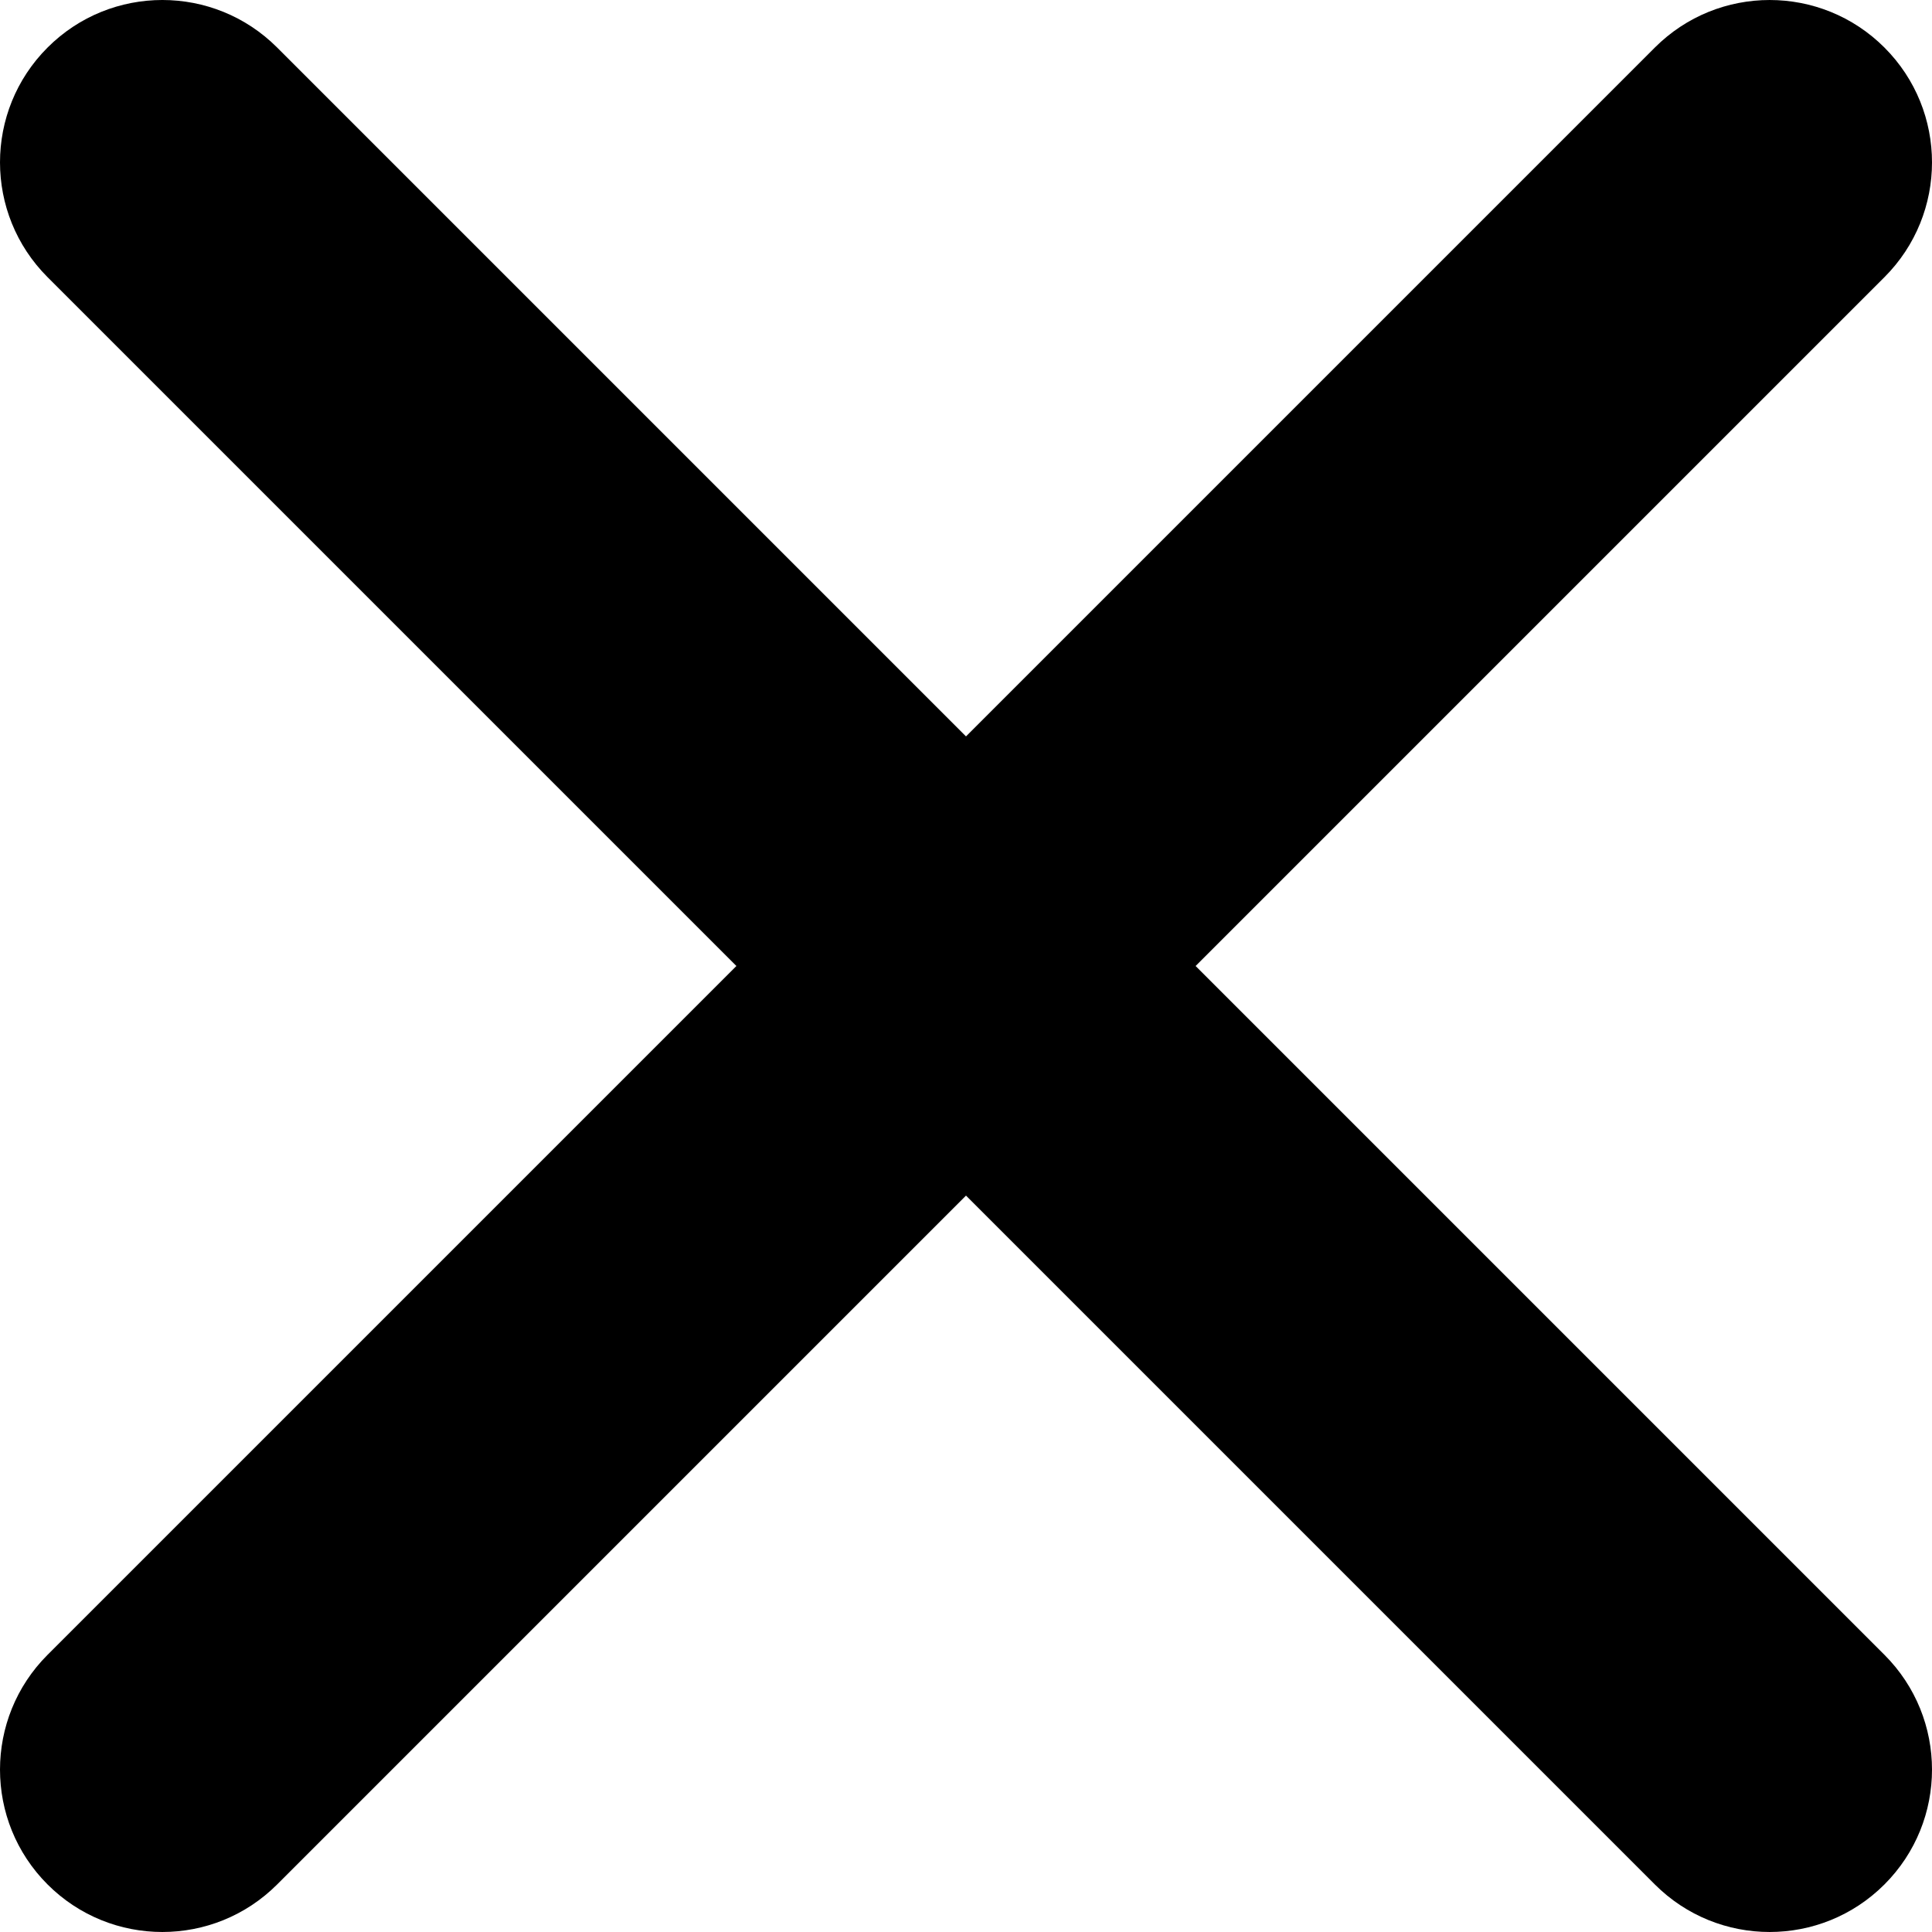
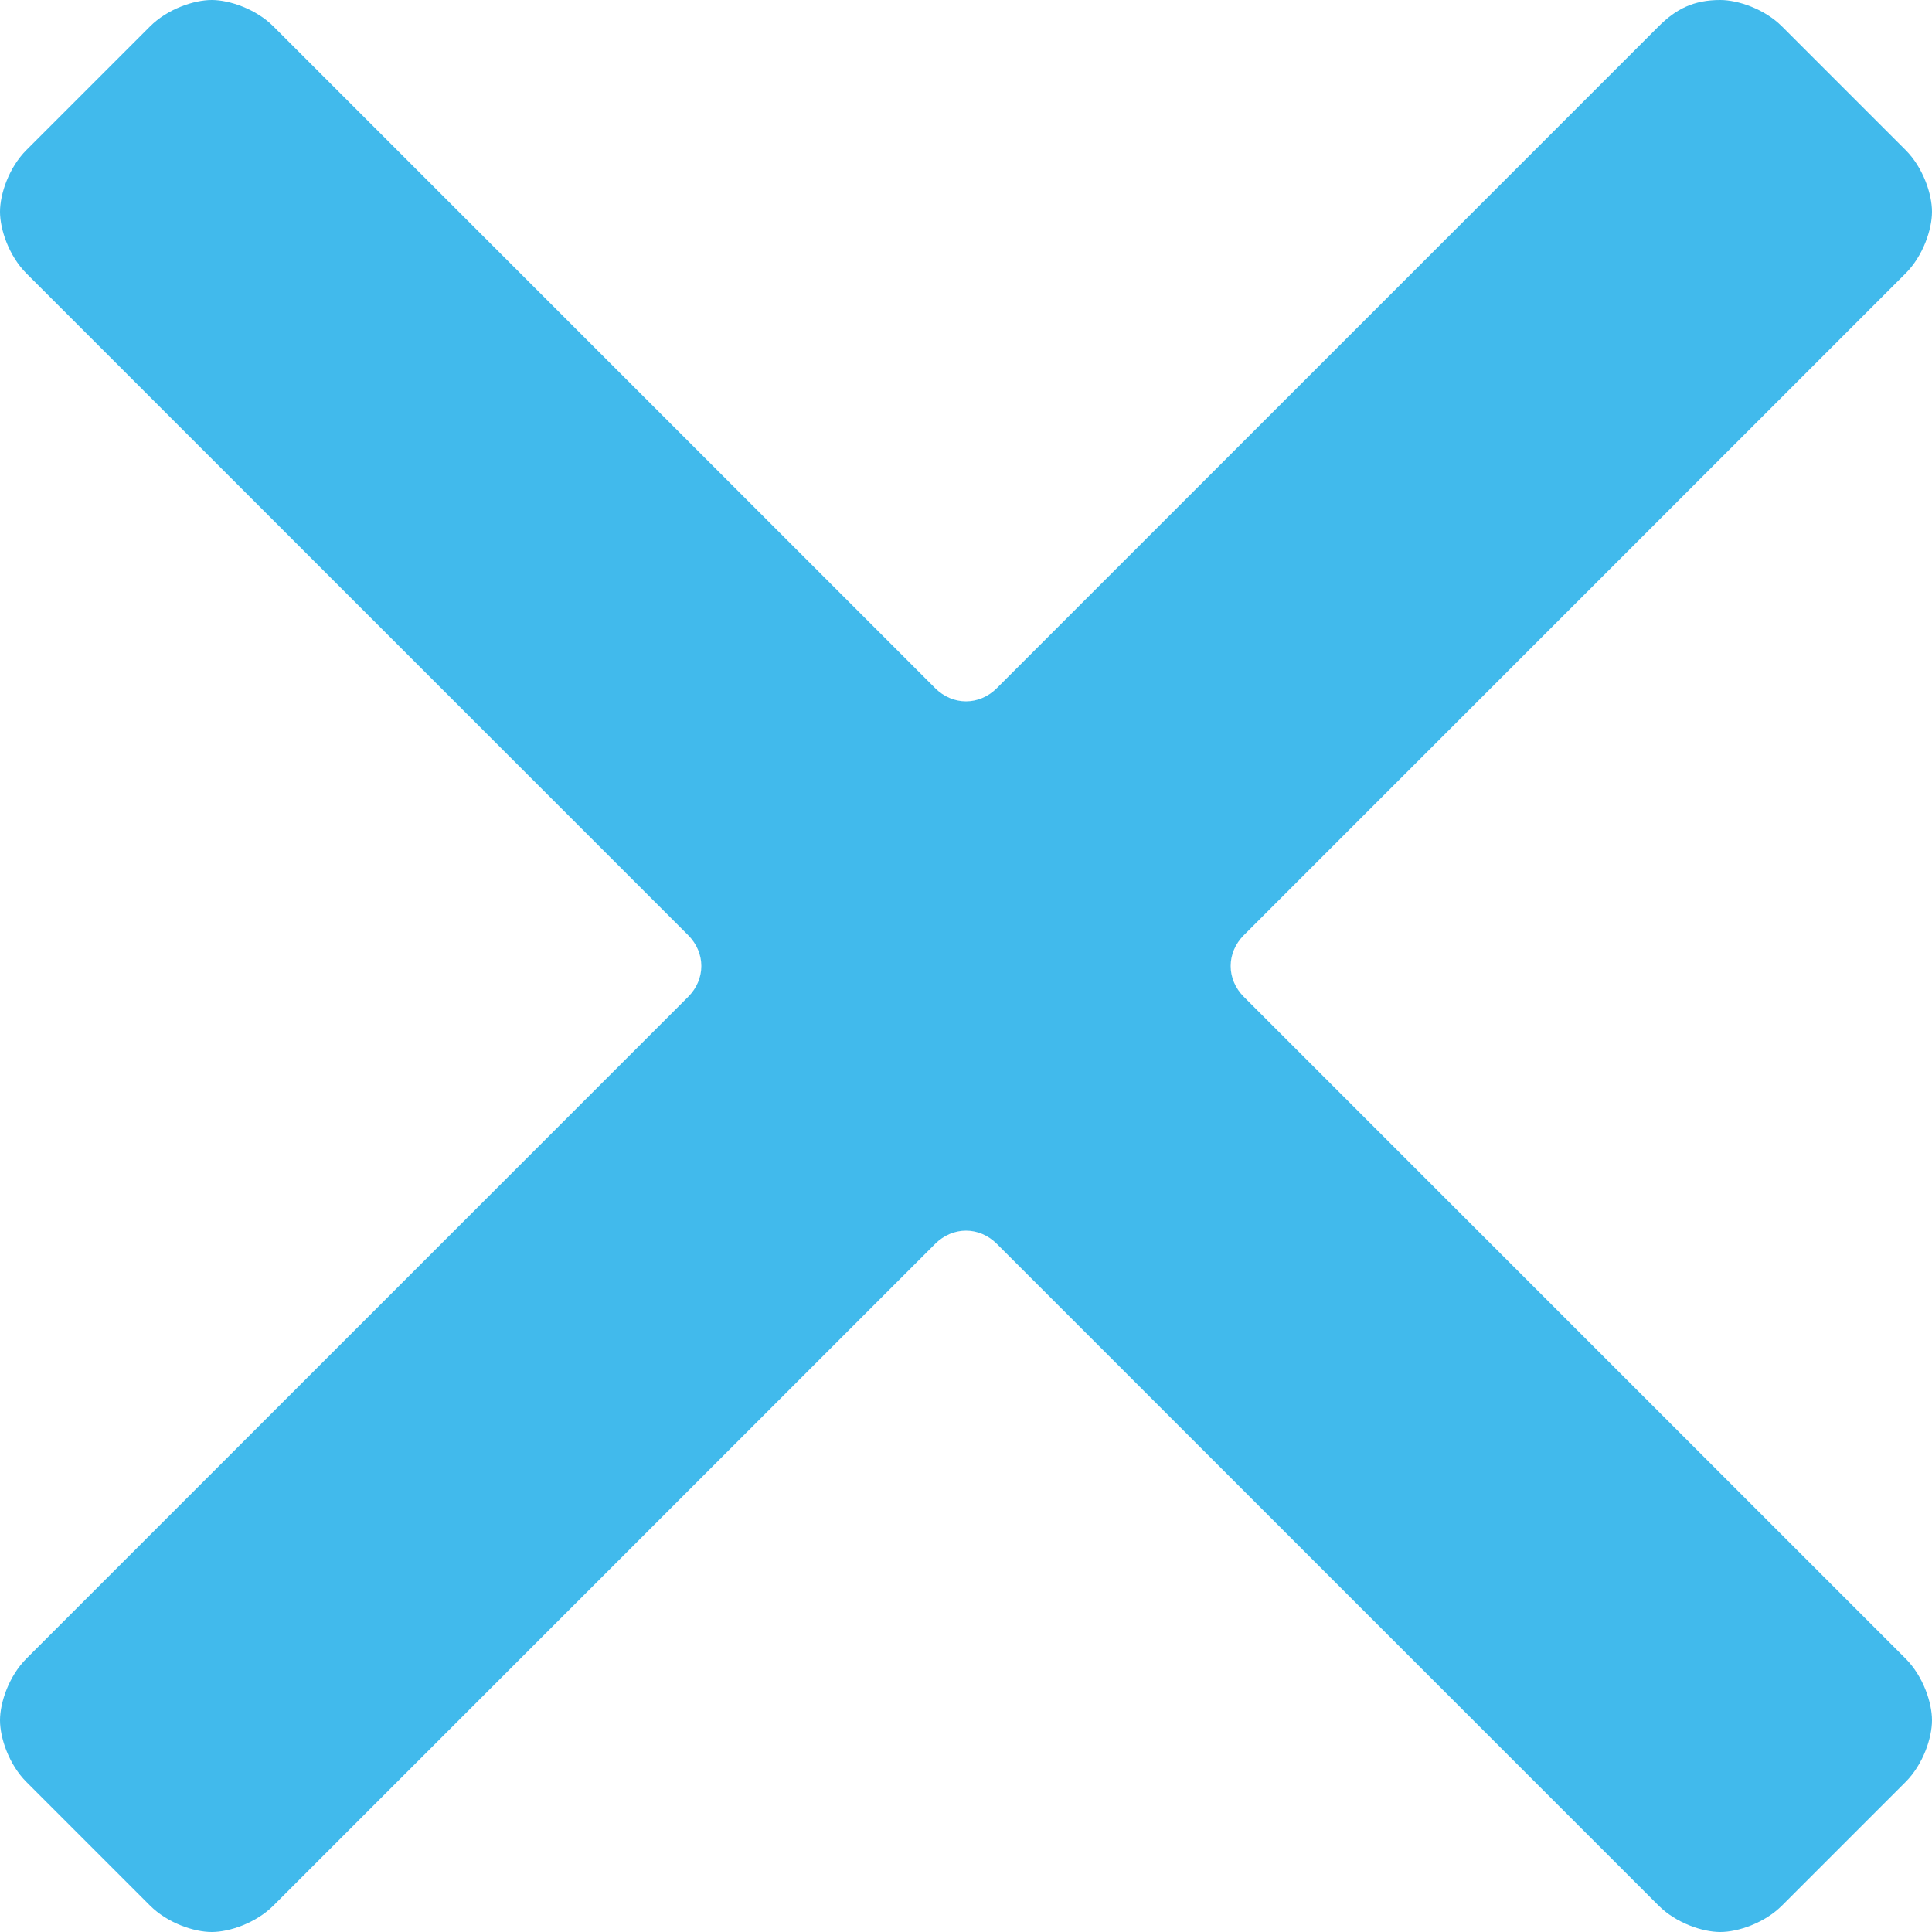
- <svg xmlns="http://www.w3.org/2000/svg" version="1.1" id="Capa_1" x="0px" y="0px" viewBox="0 0 212.982 212.982" style="enable-background:new 0 0 212.982 212.982;" xml:space="preserve">
-   <g id="Close">
-     <path style="fill-rule:evenodd;clip-rule:evenodd;" d="M131.804,106.491l75.936-75.936c6.99-6.99,6.99-18.323,0-25.312   c-6.99-6.99-18.322-6.99-25.312,0l-75.937,75.937L30.554,5.242c-6.99-6.99-18.322-6.99-25.312,0c-6.989,6.99-6.989,18.323,0,25.312   l75.937,75.936L5.242,182.427c-6.989,6.99-6.989,18.323,0,25.312c6.99,6.99,18.322,6.99,25.312,0l75.937-75.937l75.937,75.937   c6.989,6.99,18.322,6.99,25.312,0c6.99-6.99,6.99-18.322,0-25.312L131.804,106.491z" />
+ <svg xmlns="http://www.w3.org/2000/svg" version="1.1" viewBox="0 0 21.9 21.9" enable-background="new 0 0 21.9 21.9" width="512px" height="512px" class="">
+   <g>
+     <path d="M14.1,11.3c-0.2-0.2-0.2-0.5,0-0.7l7.5-7.5c0.2-0.2,0.3-0.5,0.3-0.7s-0.1-0.5-0.3-0.7l-1.4-1.4C20,0.1,19.7,0,19.5,0  c-0.3,0-0.5,0.1-0.7,0.3l-7.5,7.5c-0.2,0.2-0.5,0.2-0.7,0L3.1,0.3C2.9,0.1,2.6,0,2.4,0S1.9,0.1,1.7,0.3L0.3,1.7C0.1,1.9,0,2.2,0,2.4  s0.1,0.5,0.3,0.7l7.5,7.5c0.2,0.2,0.2,0.5,0,0.7l-7.5,7.5C0.1,19,0,19.3,0,19.5s0.1,0.5,0.3,0.7l1.4,1.4c0.2,0.2,0.5,0.3,0.7,0.3  s0.5-0.1,0.7-0.3l7.5-7.5c0.2-0.2,0.5-0.2,0.7,0l7.5,7.5c0.2,0.2,0.5,0.3,0.7,0.3s0.5-0.1,0.7-0.3l1.4-1.4c0.2-0.2,0.3-0.5,0.3-0.7  s-0.1-0.5-0.3-0.7L14.1,11.3z" data-original="#000000" class="active-path" data-old_color="#000000" fill="#41BAEC" />
  </g>
-   <g>
- </g>
-   <g>
- </g>
-   <g>
- </g>
-   <g>
- </g>
-   <g>
- </g>
-   <g>
- </g>
-   <g>
- </g>
-   <g>
- </g>
-   <g>
- </g>
-   <g>
- </g>
-   <g>
- </g>
-   <g>
- </g>
-   <g>
- </g>
-   <g>
- </g>
-   <g>
- </g>
</svg>
